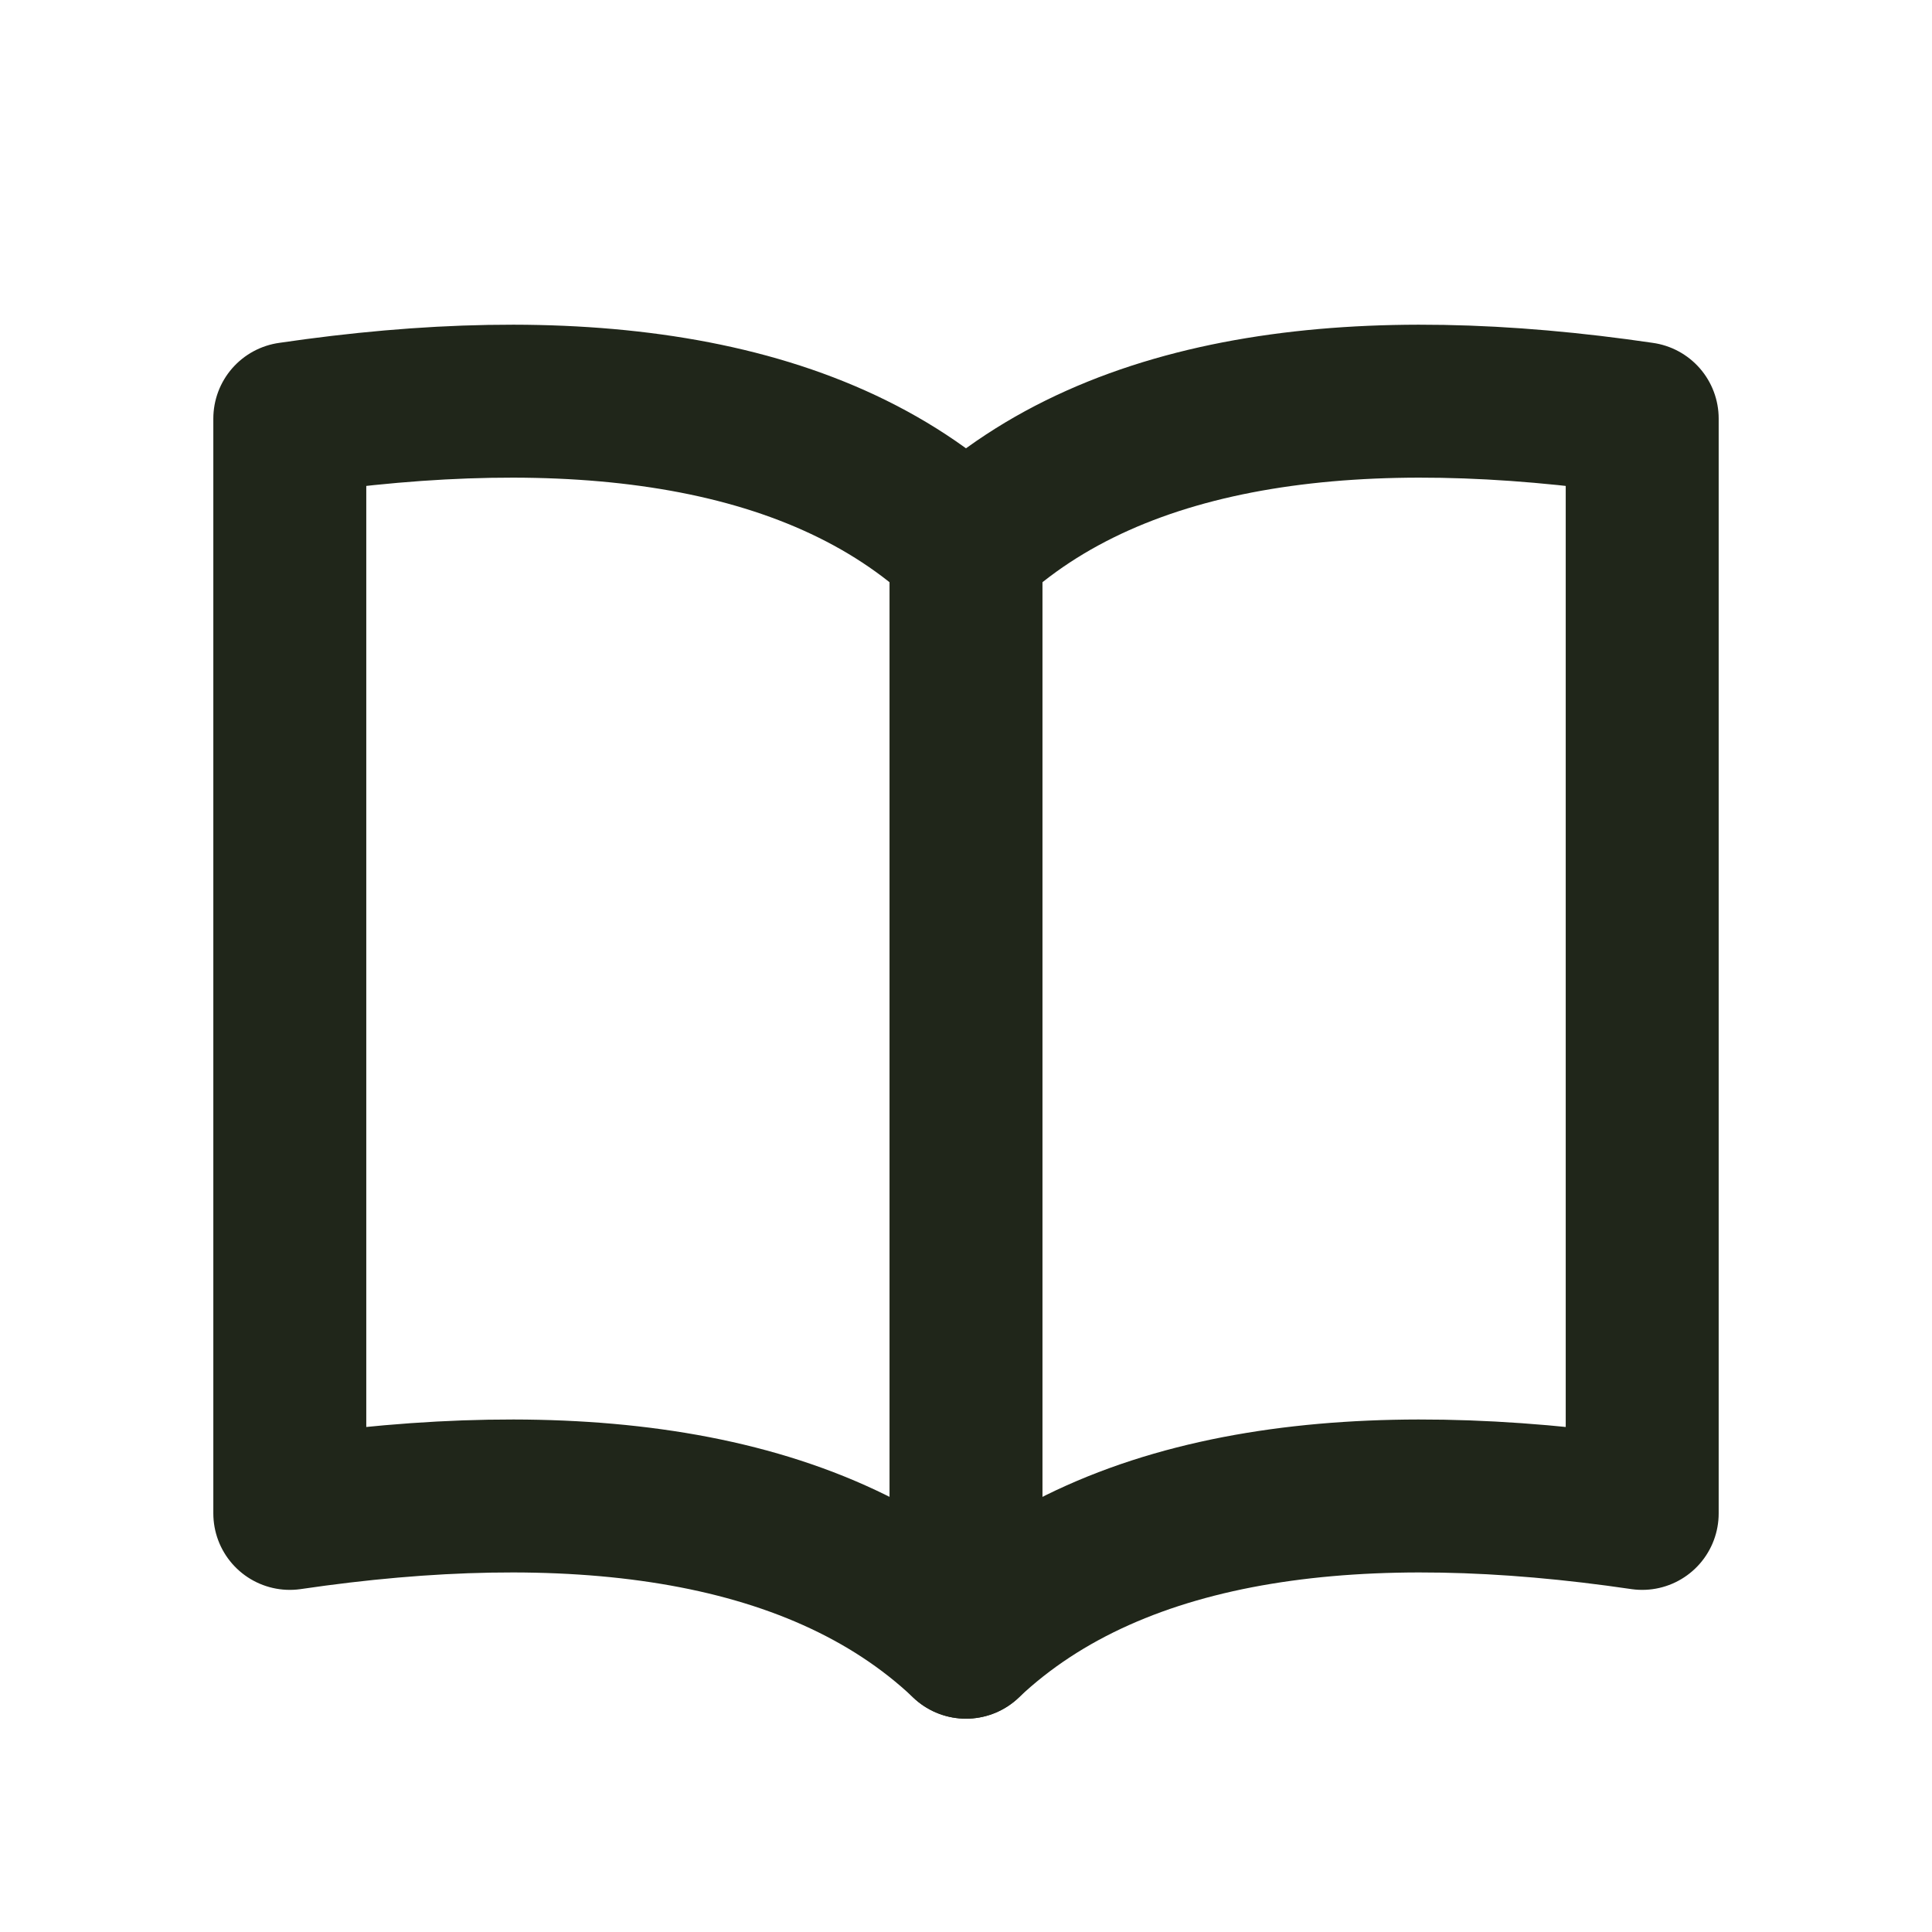
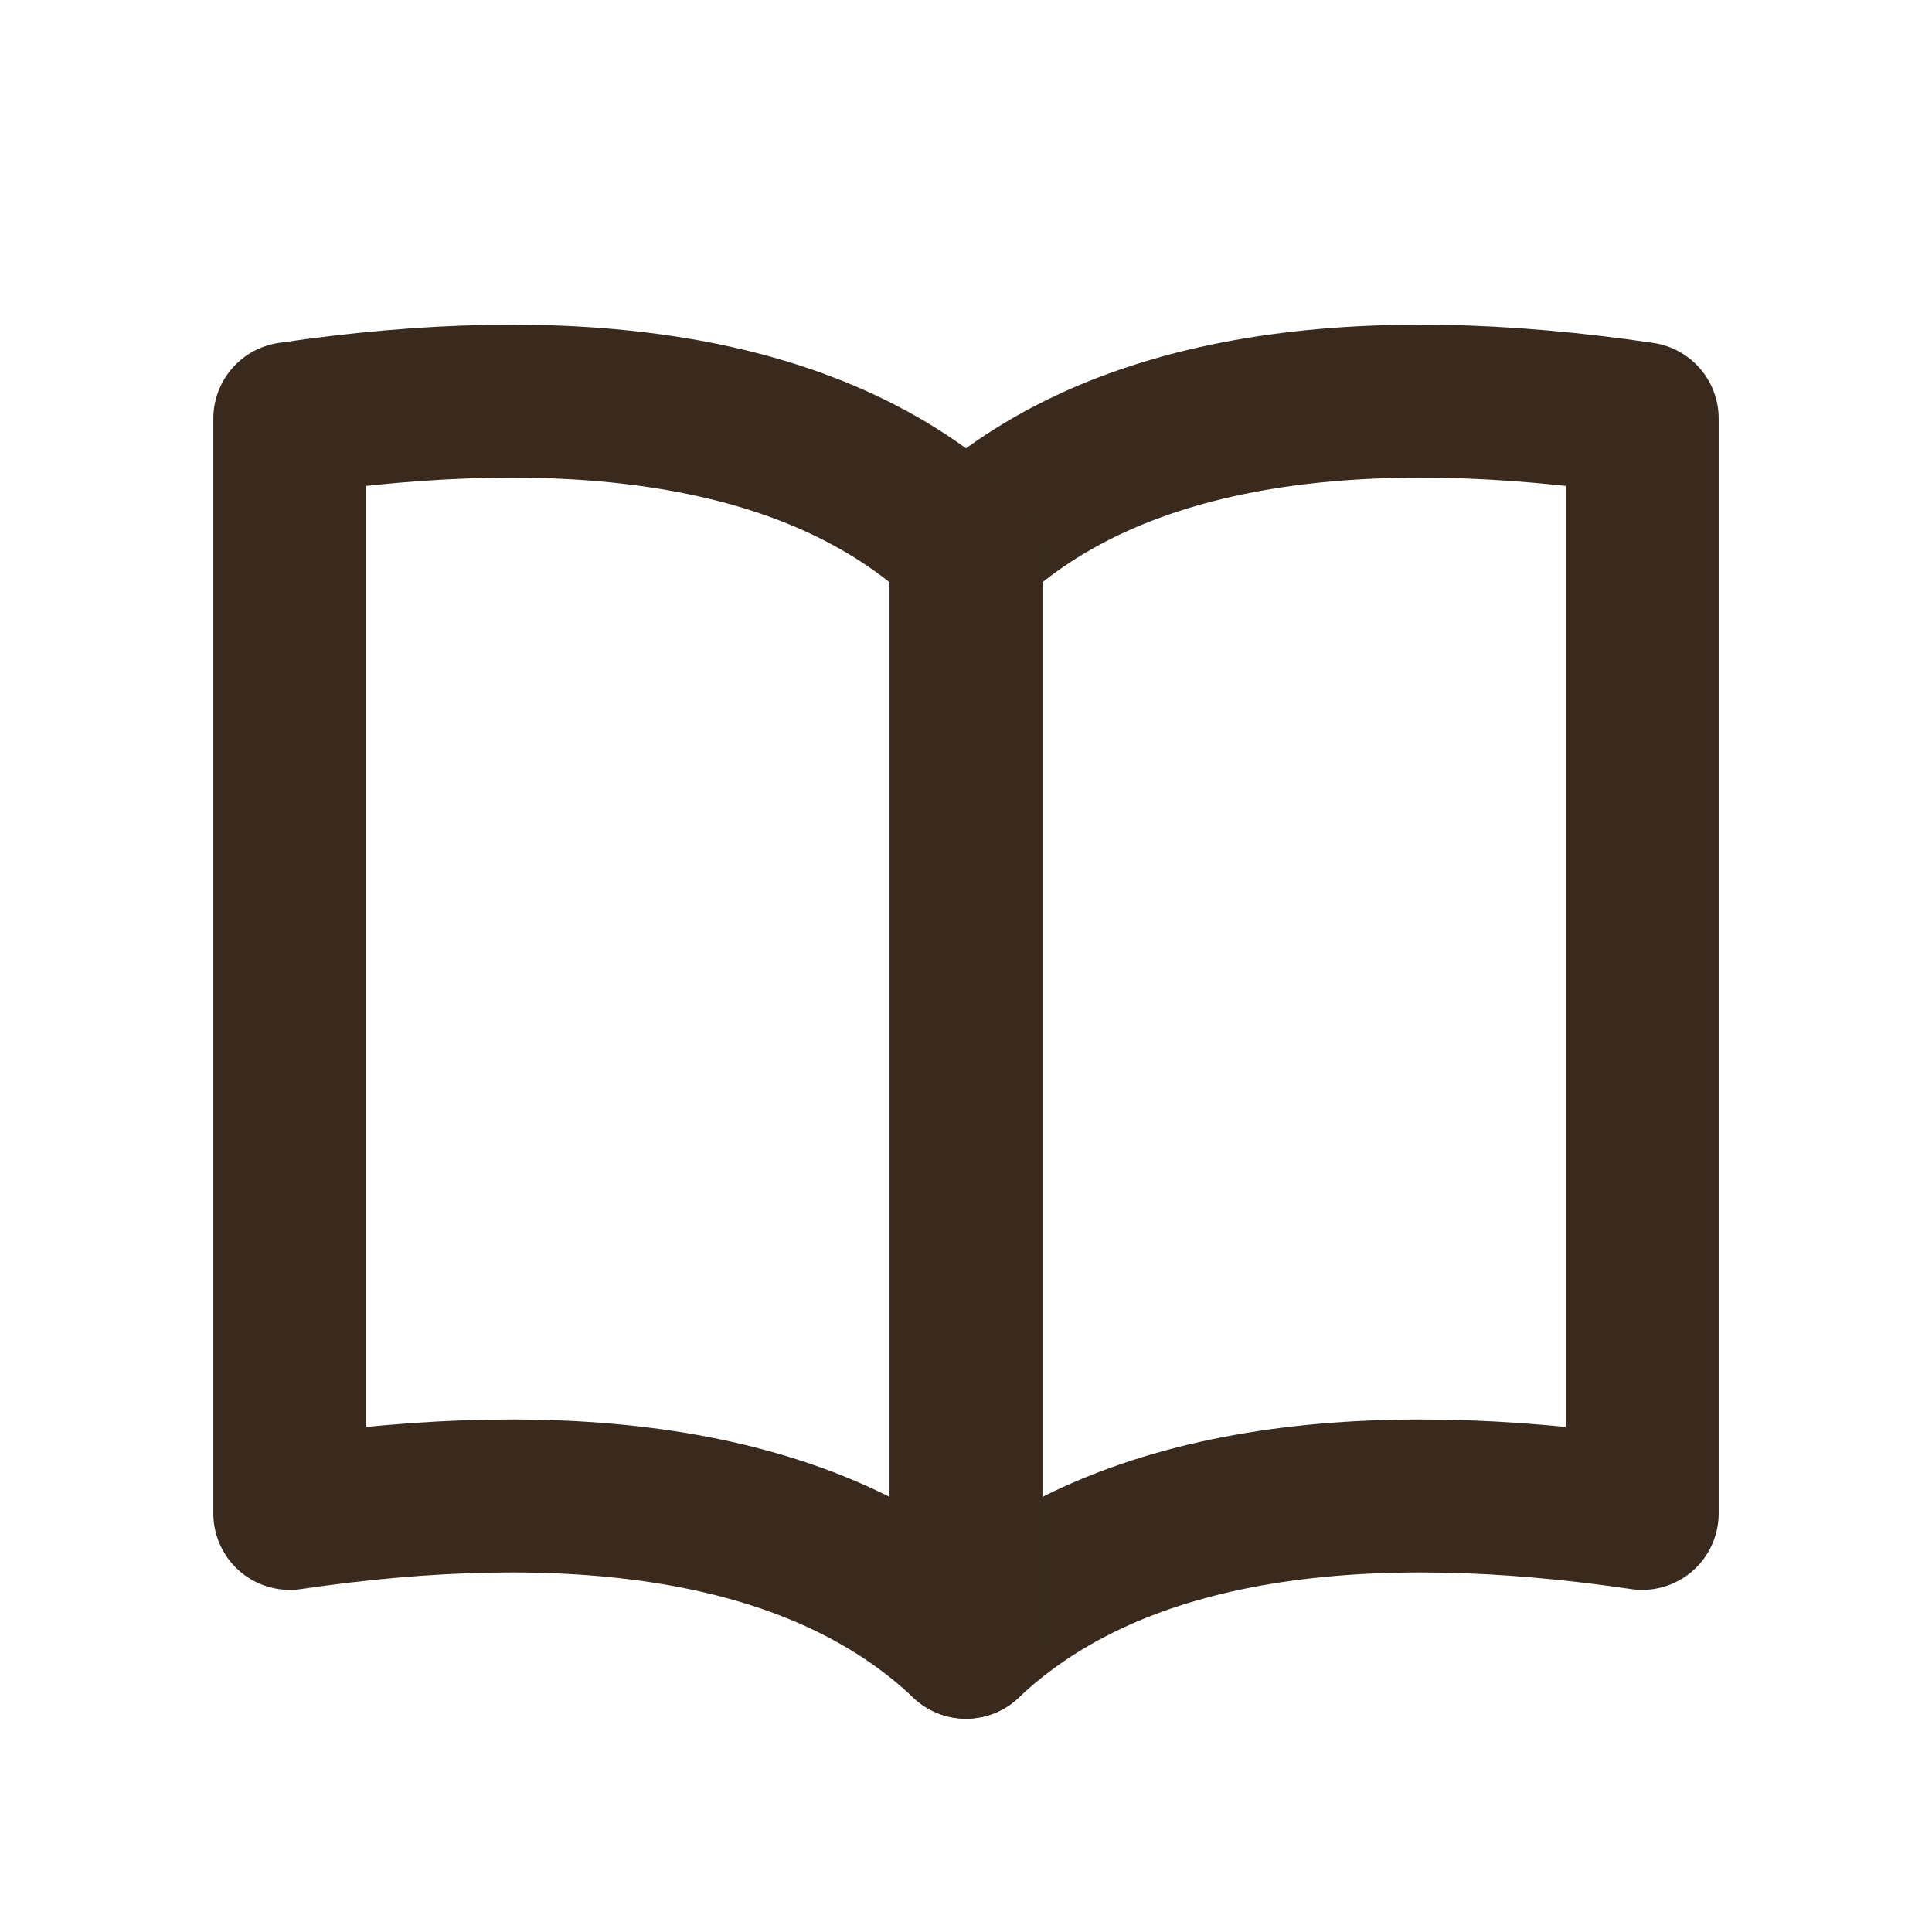
- <svg xmlns="http://www.w3.org/2000/svg" width="24" height="24" viewBox="0 0 24 24" fill="none" stroke="#20261A" stroke-width="1.9" stroke-linecap="round" stroke-linejoin="round">
+ <svg xmlns="http://www.w3.org/2000/svg" width="24" height="24" viewBox="0 0 24 24" fill="none" stroke="#3A2A1E" stroke-width="1.9" stroke-linecap="round" stroke-linejoin="round">
  <path d="M12 6.8C10.1 5 7 4.7 3.6 5.2v13.6c3.4-.5 6.5-.2 8.4 1.6 1.9-1.8 5-2.1 8.4-1.6V5.2C17 4.7 13.9 5 12 6.8Z" />
  <path d="M12 6.8v13.6" />
</svg>
